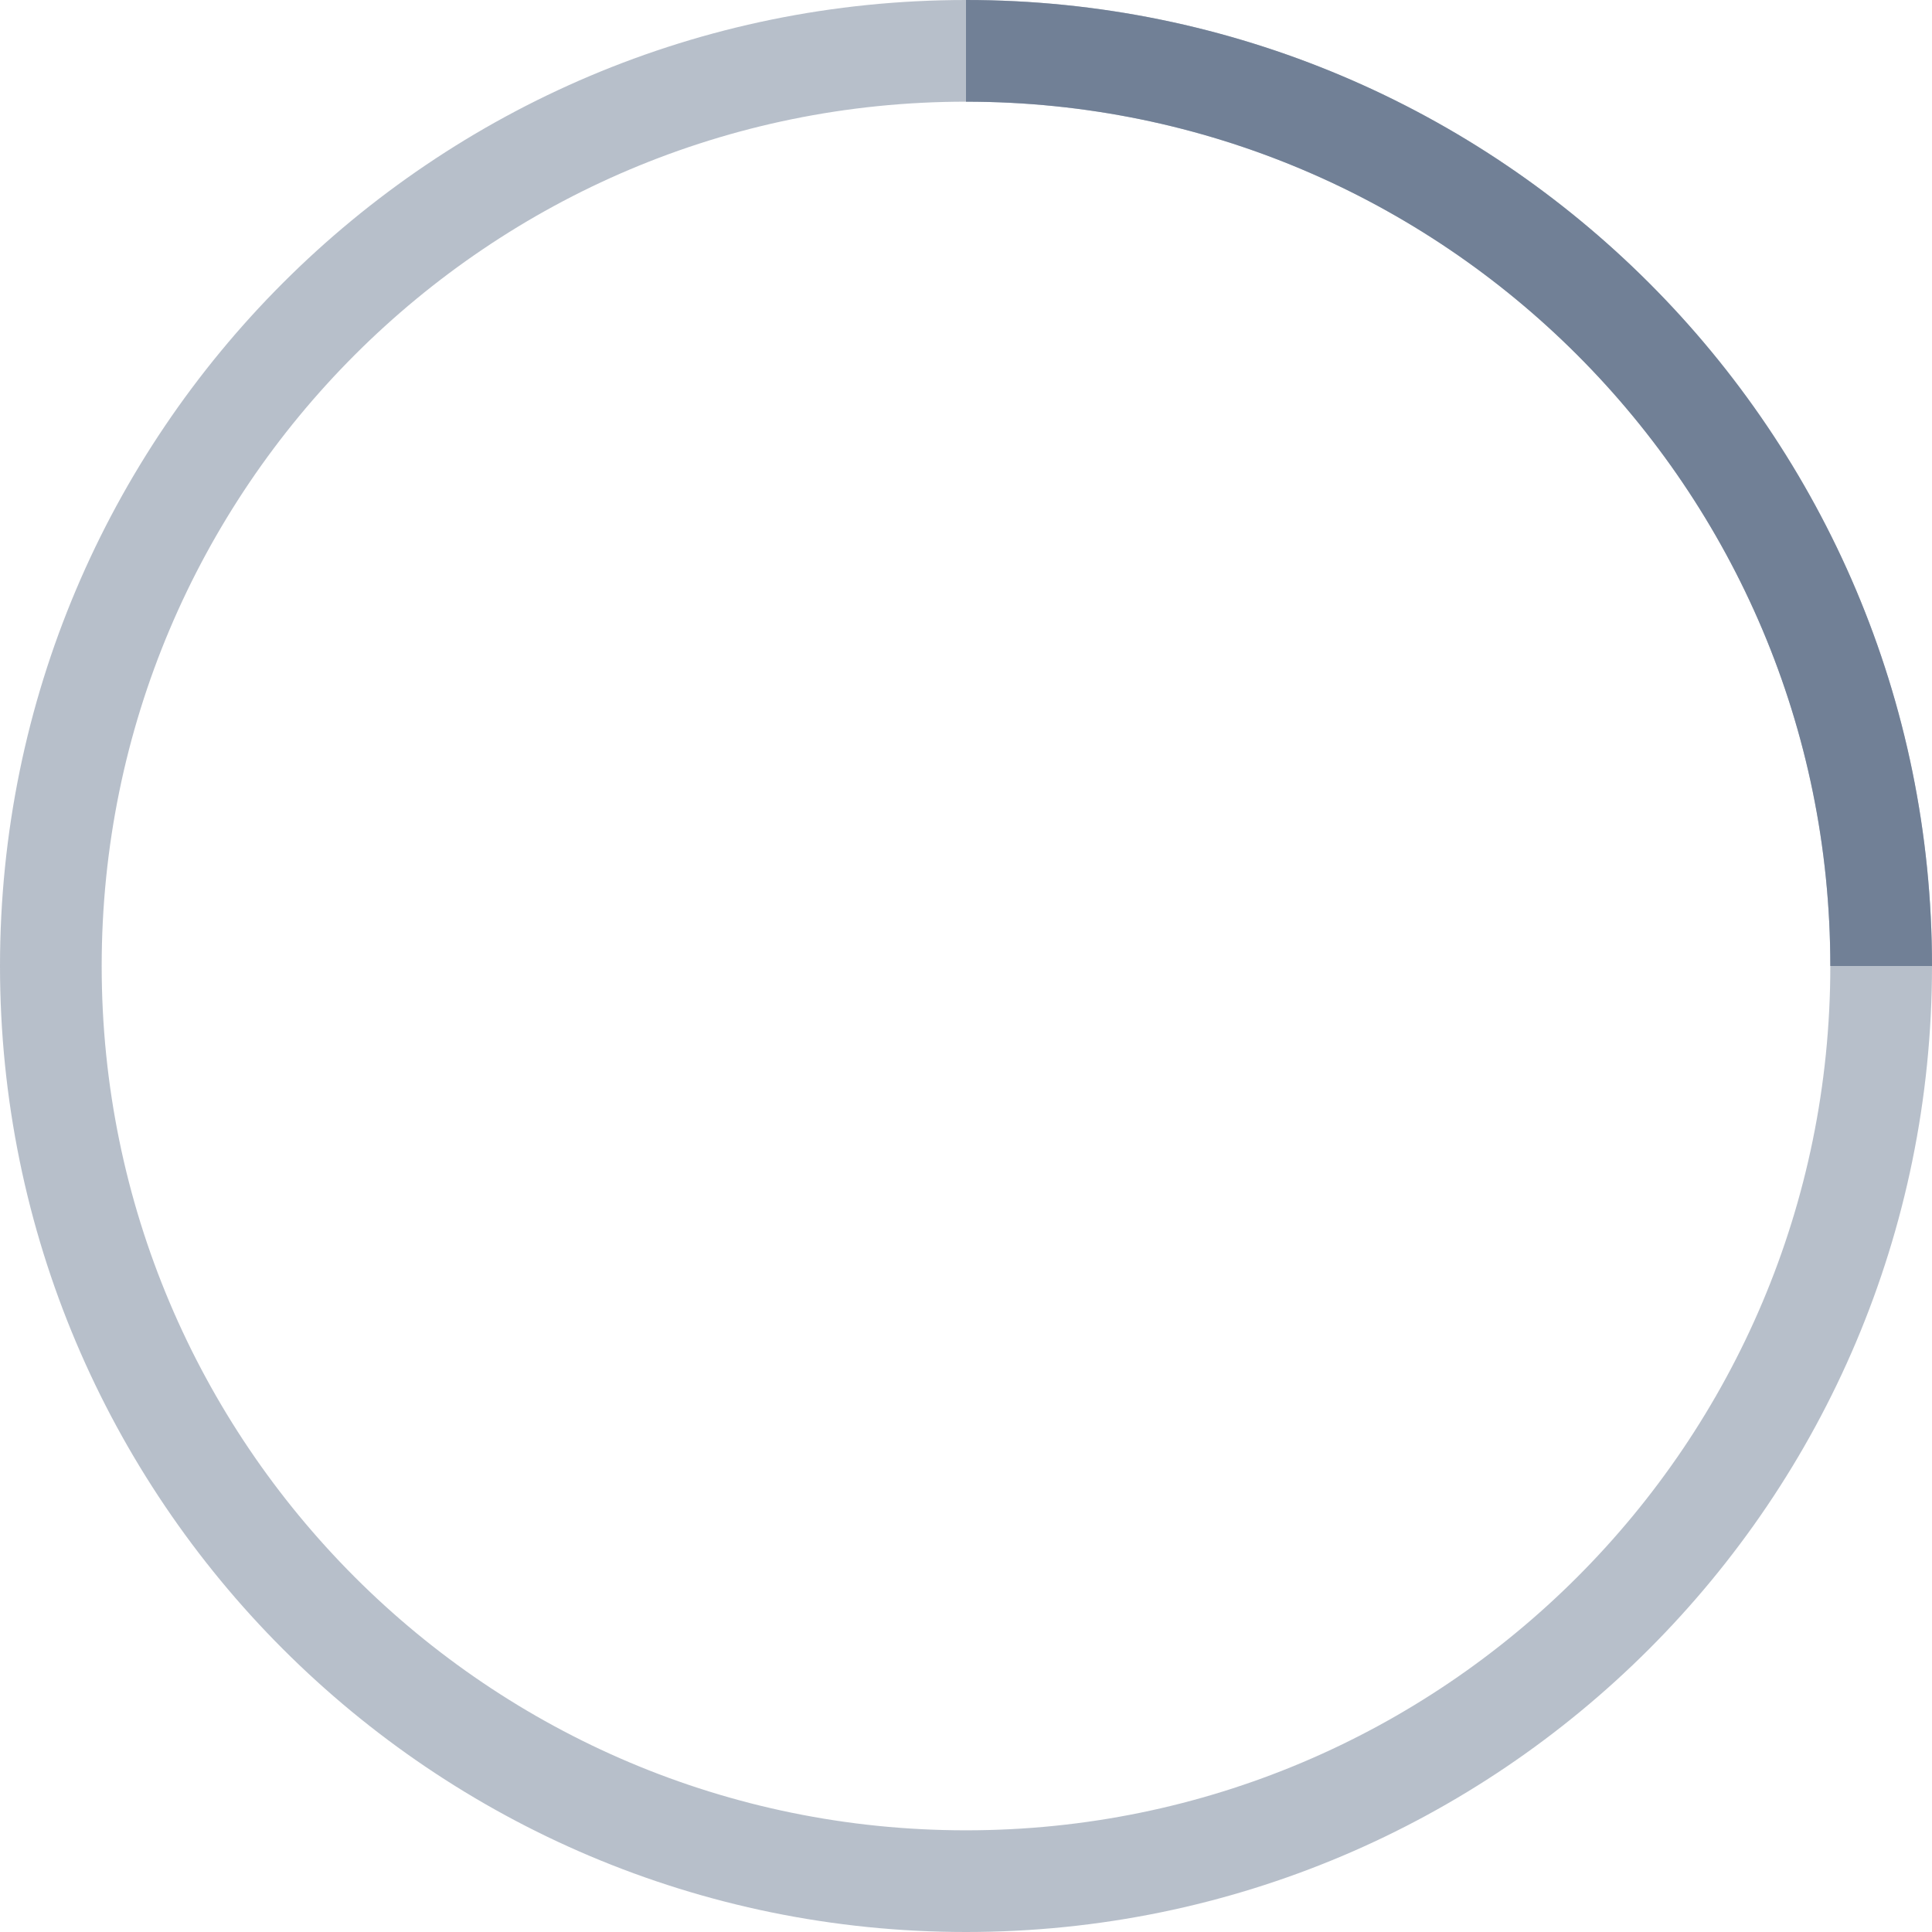
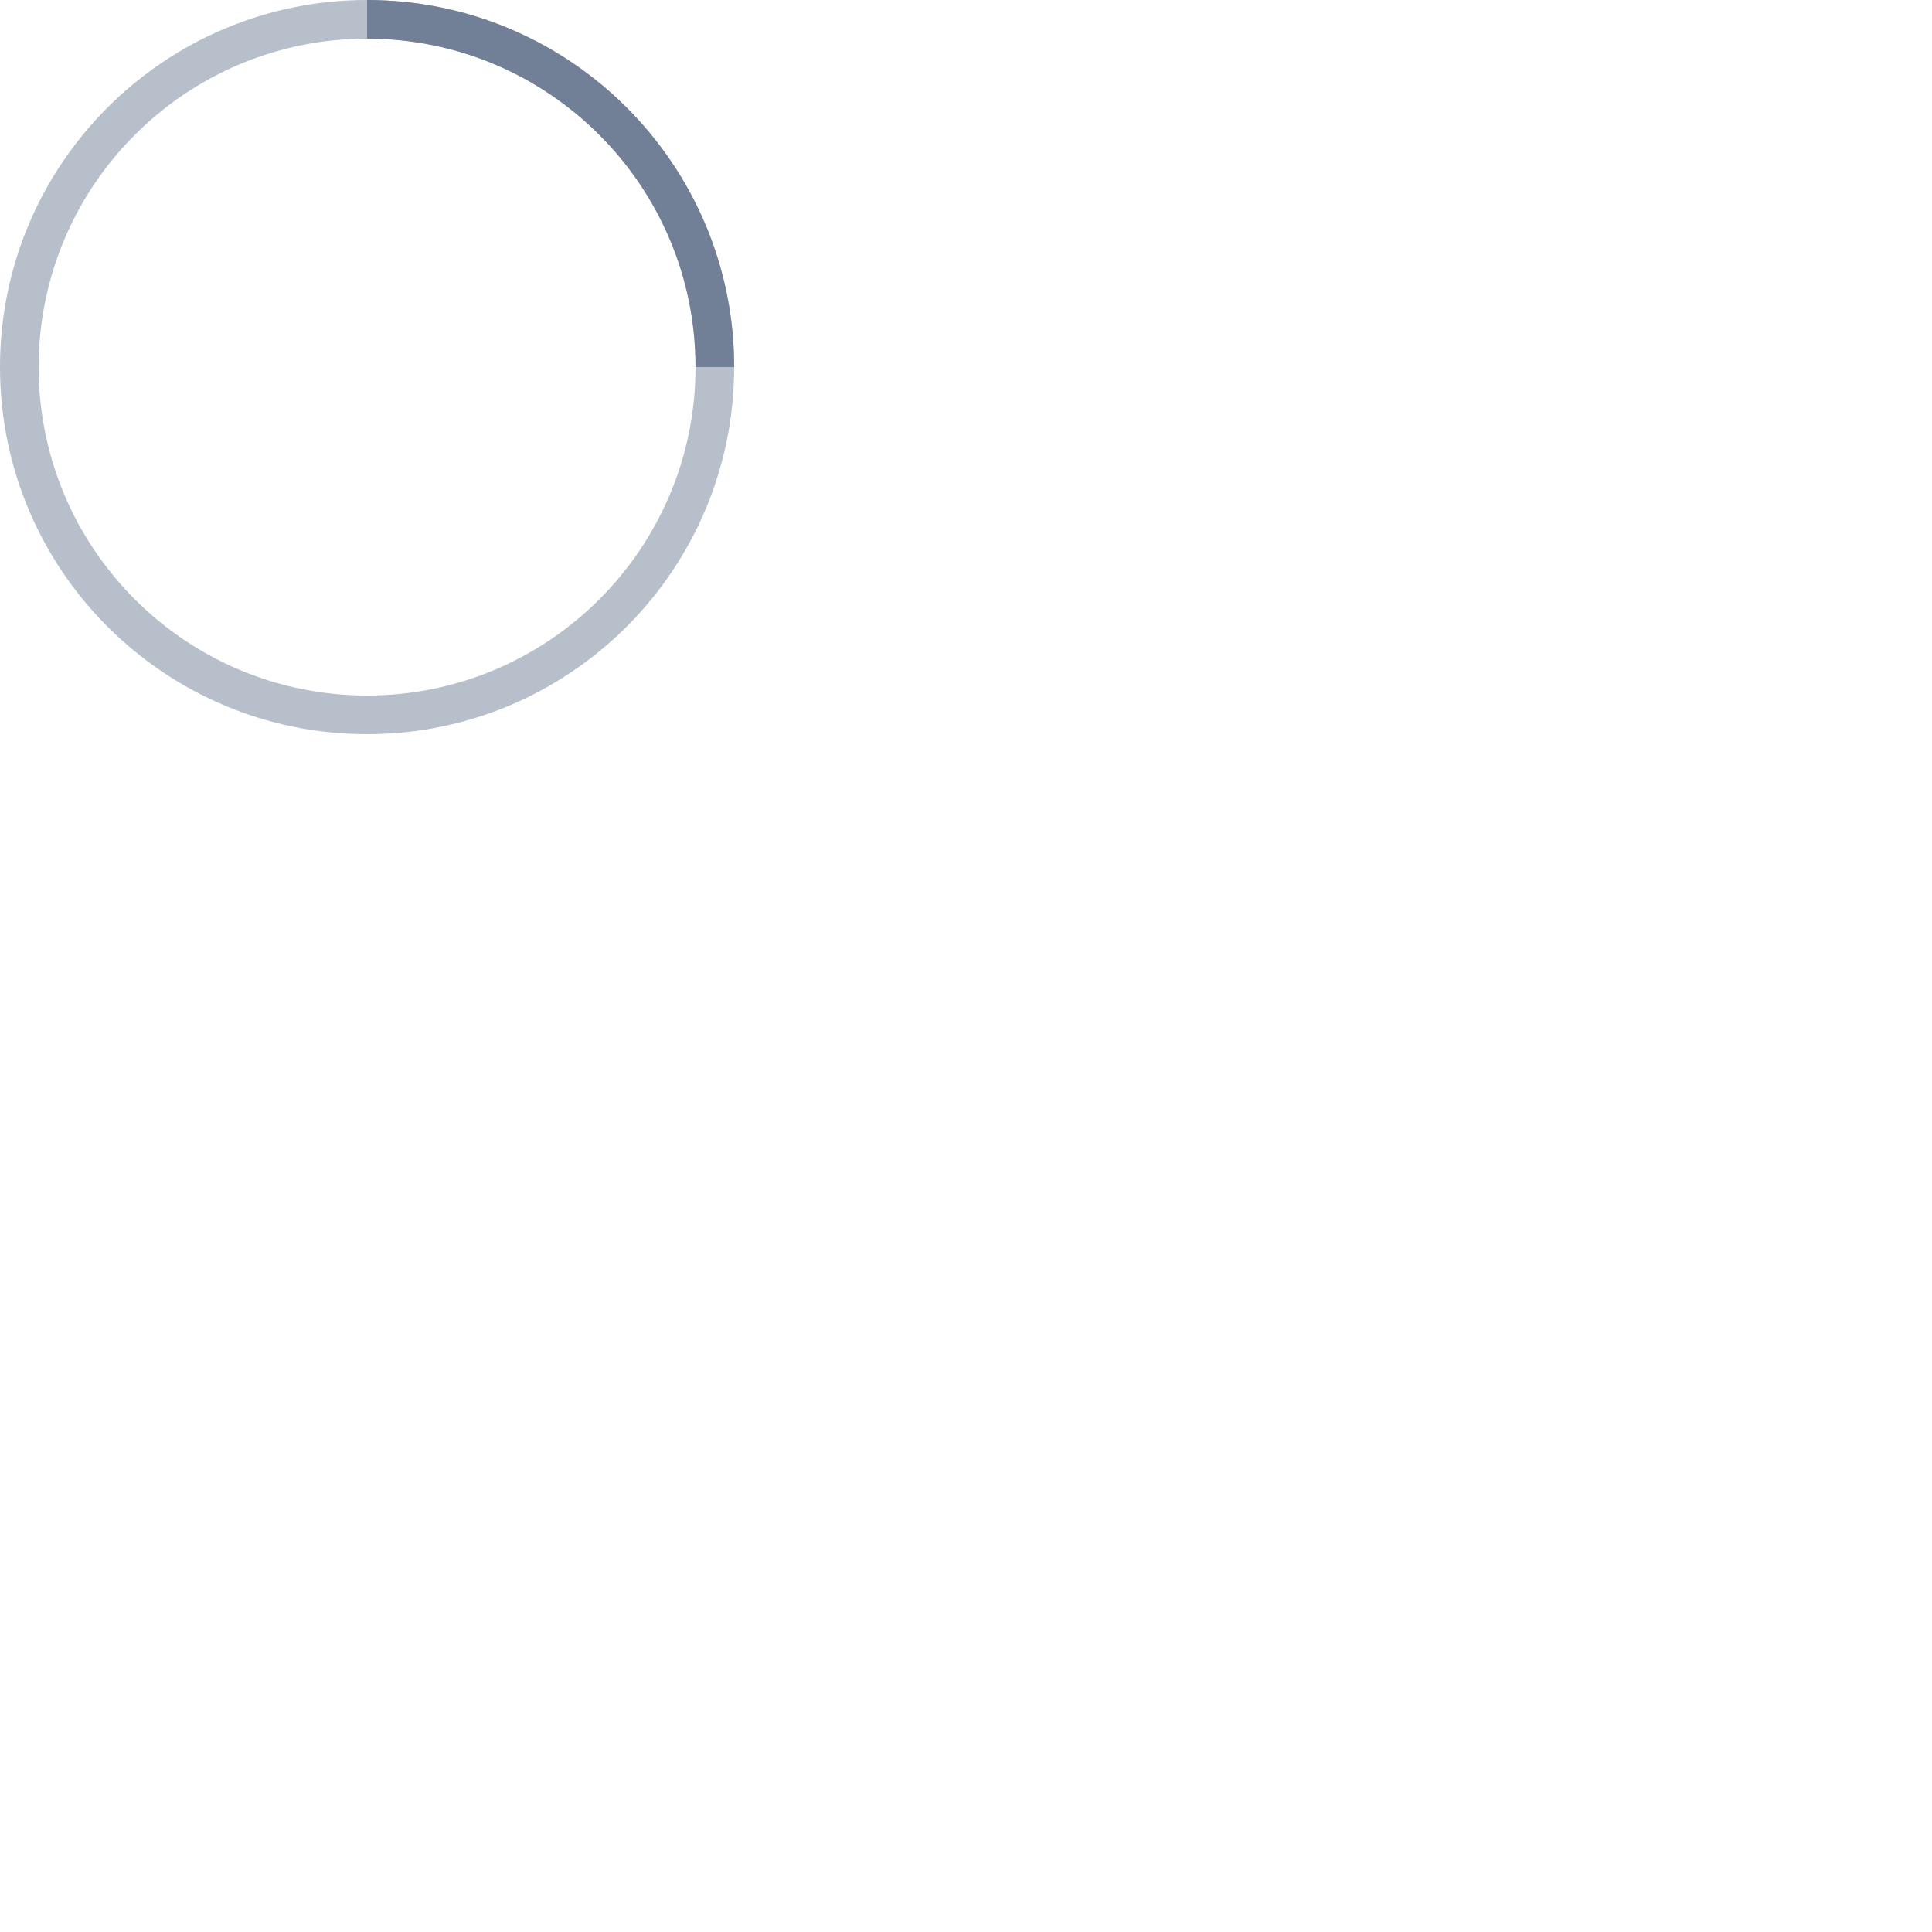
- <svg xmlns="http://www.w3.org/2000/svg" width="38" height="38" viewBox="0 0 38 38" stroke="#718096">
+ <svg xmlns="http://www.w3.org/2000/svg" width="100" height="100" viewBox="0 0 100 100" stroke="#718096">
  <g fill="none" fill-rule="evenodd">
    <g transform="translate(1 1)" stroke-width="2">
      <circle stroke-opacity=".5" cx="18" cy="18" r="18" />
      <path d="M36 18c0-9.94-8.06-18-18-18">
        <animateTransform attributeName="transform" type="rotate" from="0 18 18" to="360 18 18" dur="1s" repeatCount="indefinite" />
      </path>
    </g>
  </g>
</svg>
